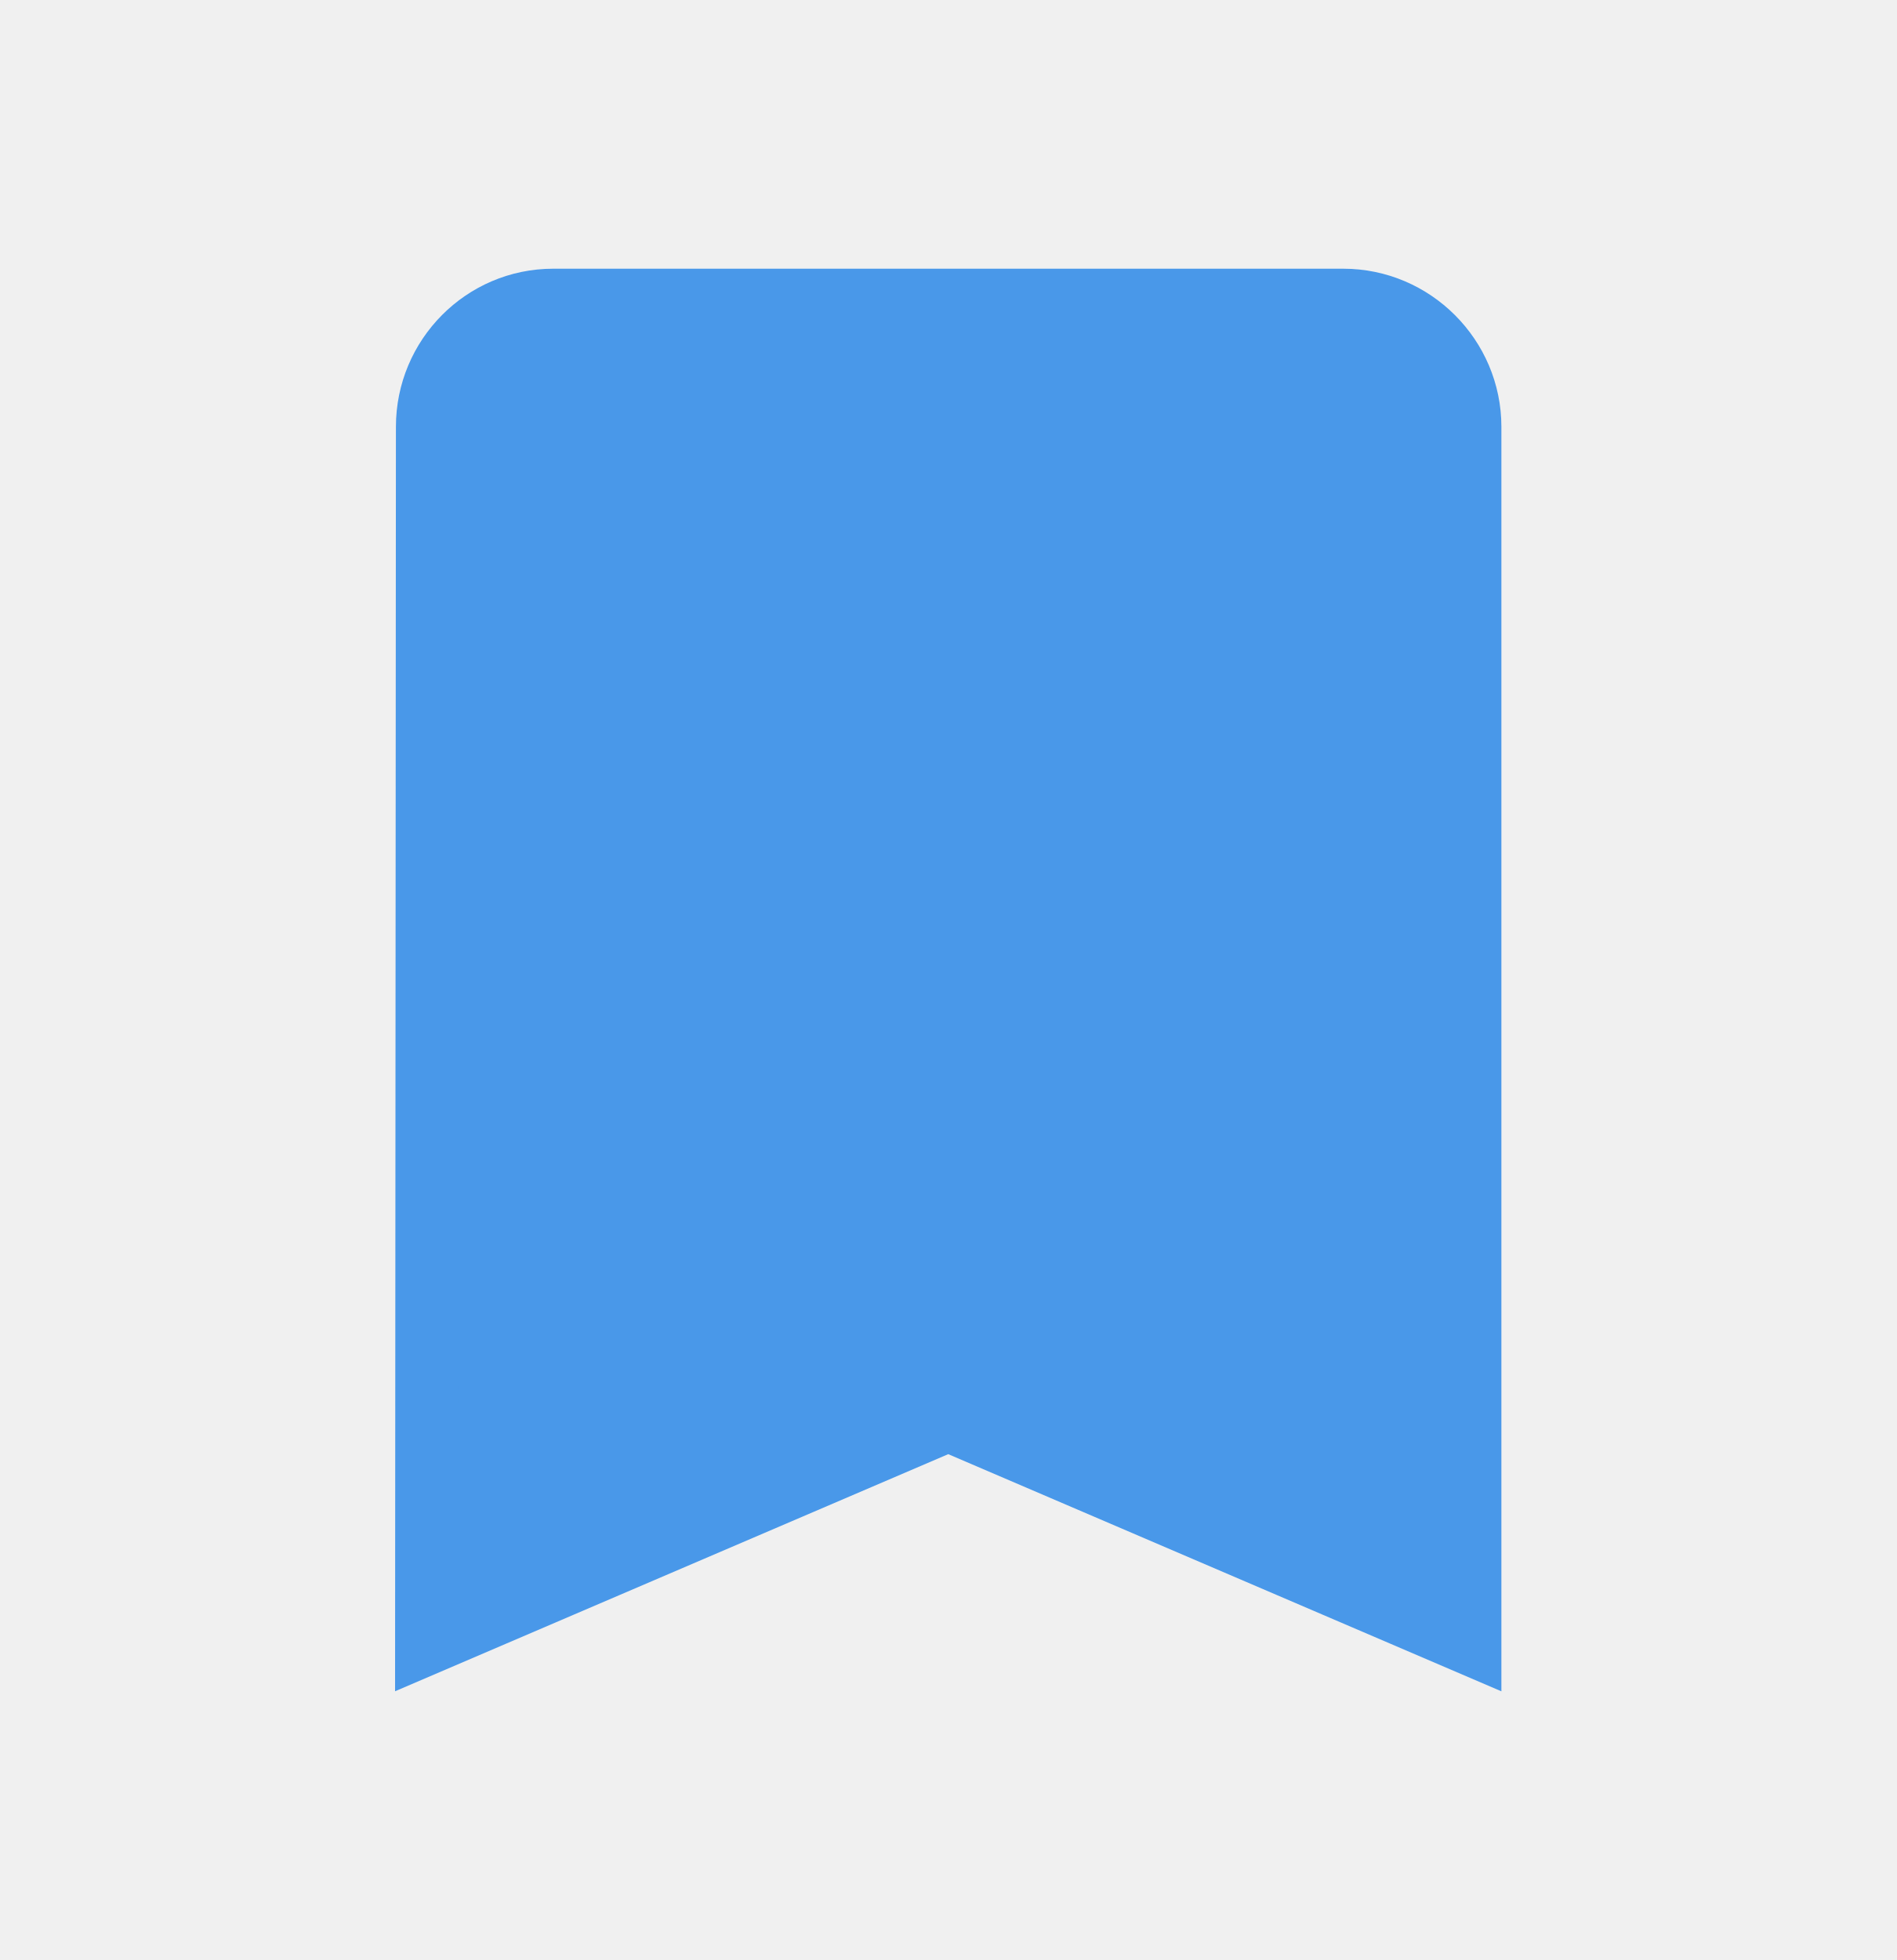
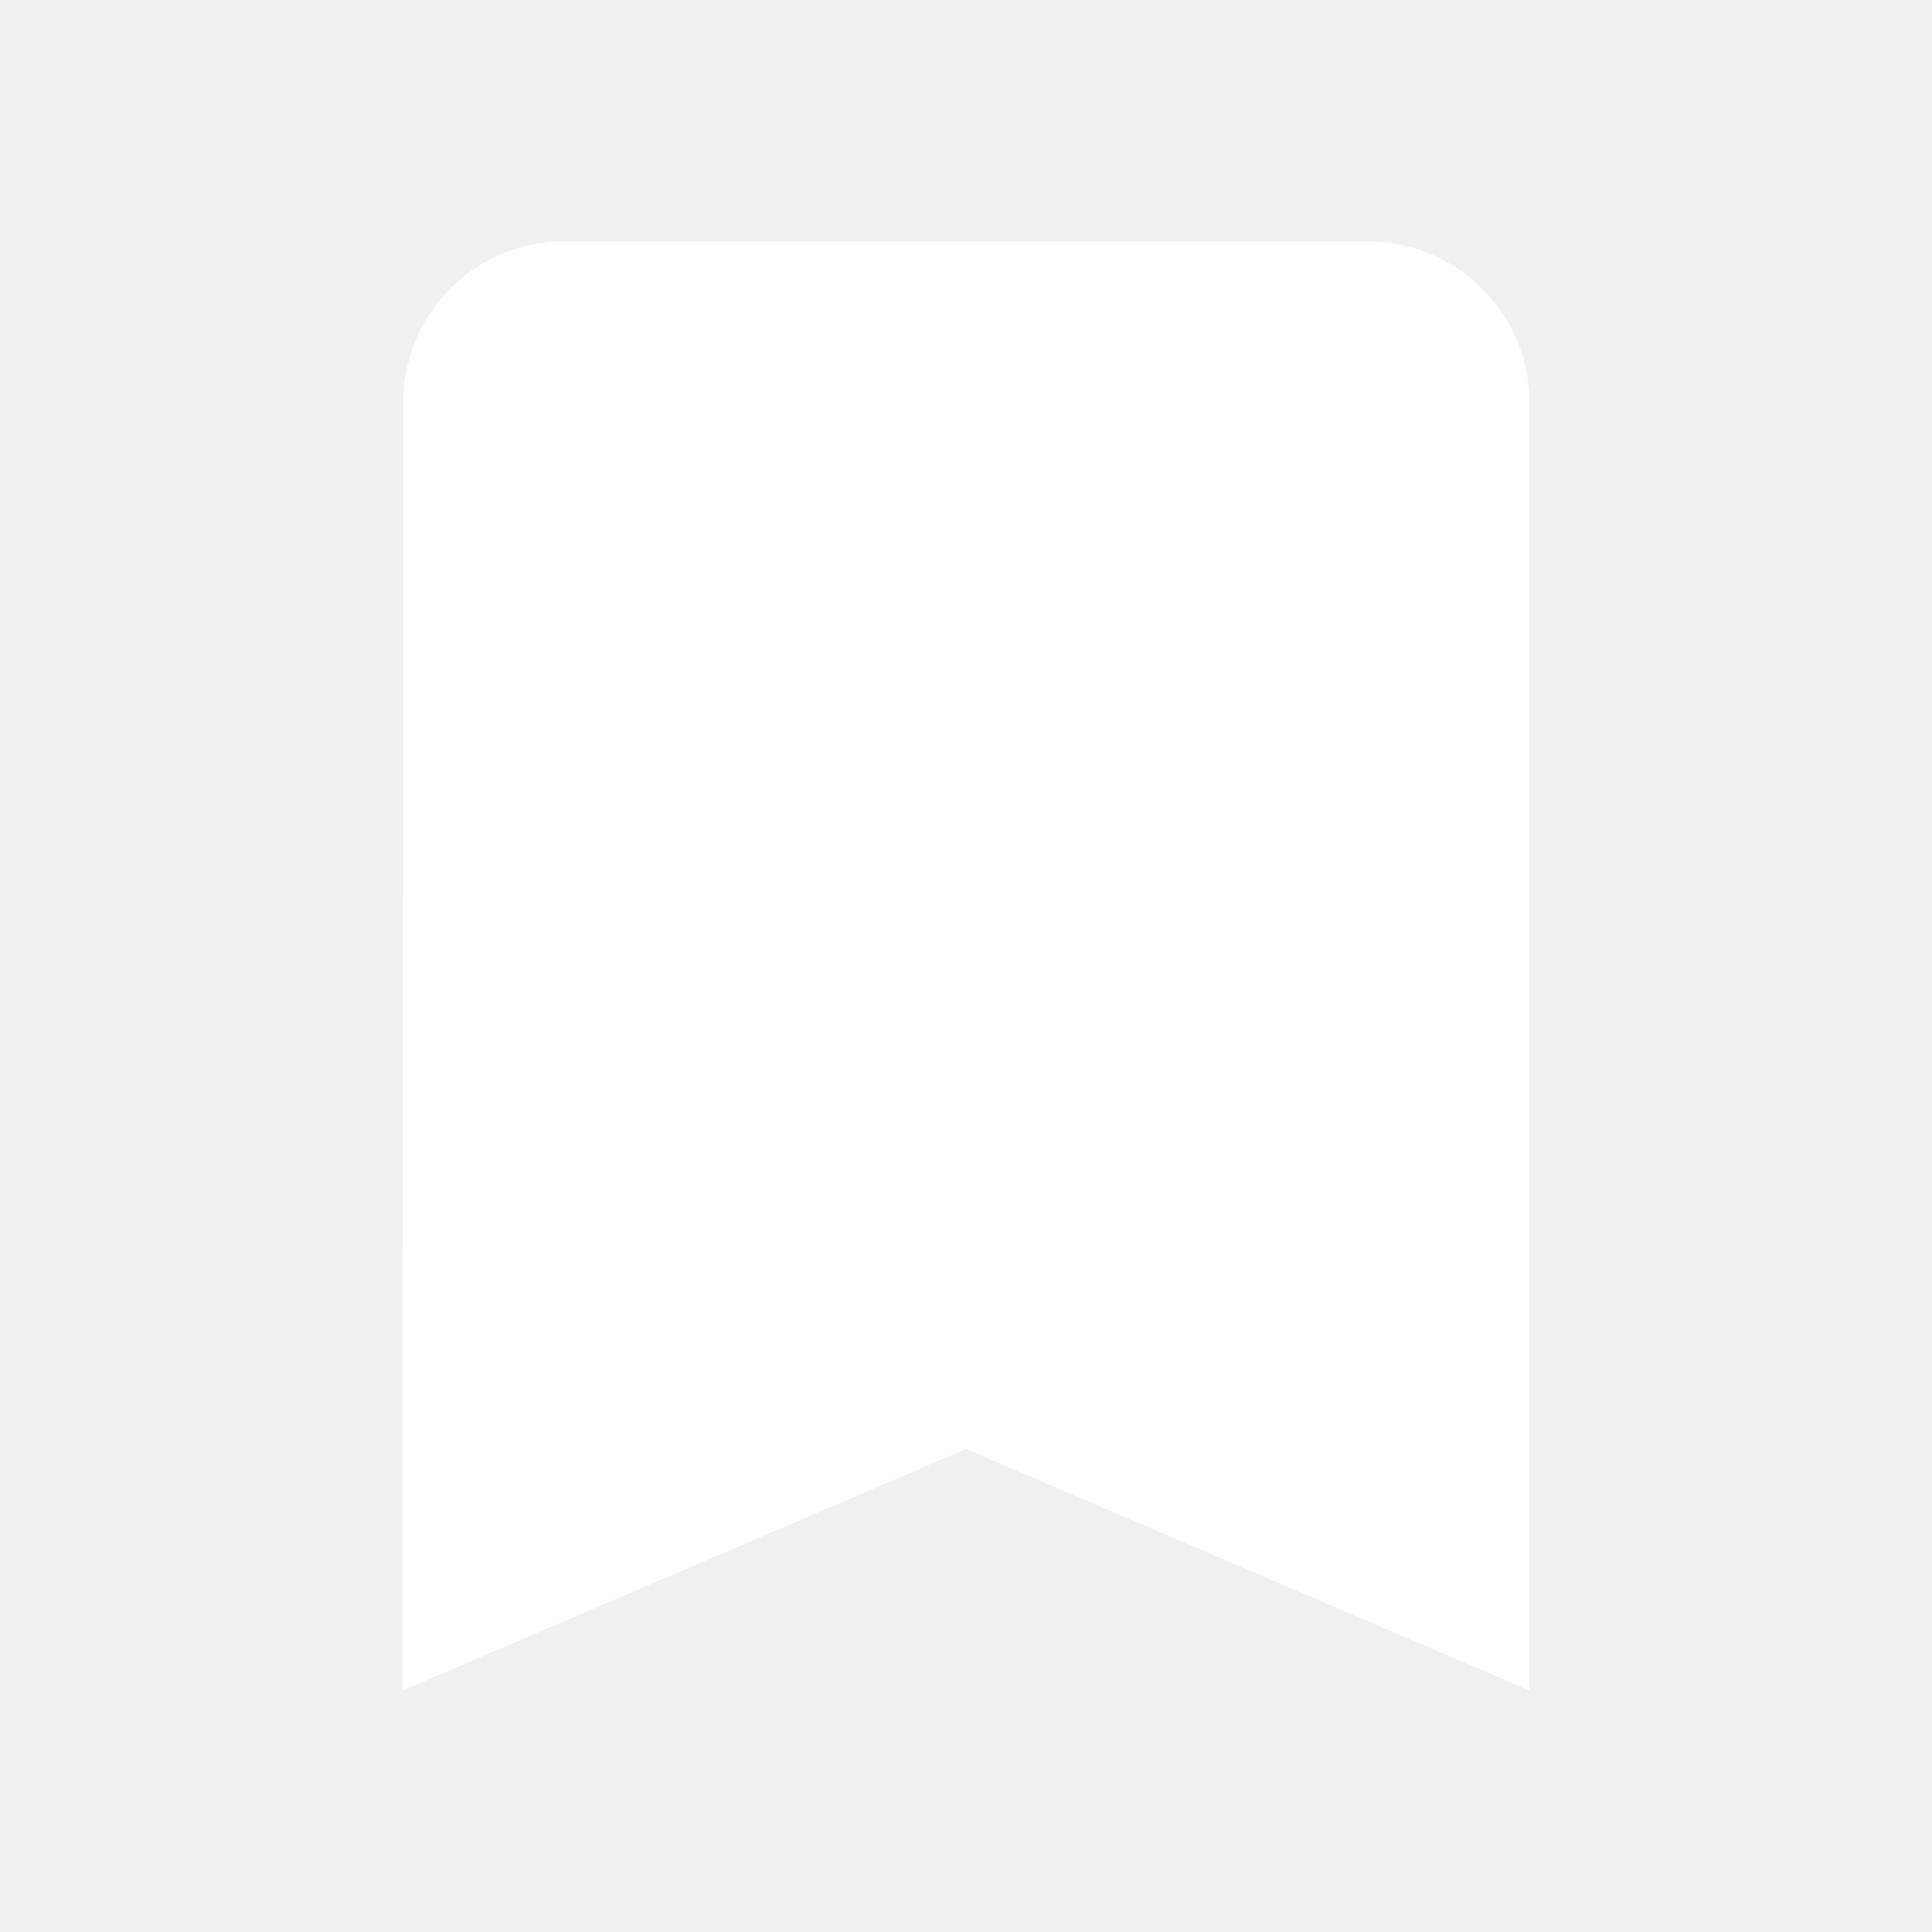
- <svg xmlns="http://www.w3.org/2000/svg" width="30" height="31" viewBox="0 0 30 31" fill="none">
-   <g clip-path="url(#clip0_320_366)">
-     <path d="M6.763 6.75V6.75C6.763 5.648 7.654 4.75 8.75 4.75H21.25C22.349 4.75 23.25 5.651 23.25 6.75V25.992L15.197 22.54L15 22.456L14.803 22.54L6.75 25.991L6.763 6.75Z" fill="#4998E9" stroke="#4998E9" />
+ <svg xmlns="http://www.w3.org/2000/svg" width="18" height="18" viewBox="0 0 18 18" fill="none">
+   <g clip-path="url(#clip0_604_2783)">
+     <path d="M12.75 2.25H5.25C4.425 2.25 3.757 2.925 3.757 3.75L3.75 15.75L9 13.5L14.25 15.75V3.75C14.25 2.925 13.575 2.25 12.75 2.25Z" fill="white" />
  </g>
  <defs>
-     <clipPath id="clip0_320_366">
-       <rect width="30" height="30" fill="white" transform="translate(0 0.5)" />
+     <clipPath id="clip0_604_2783">
+       <rect width="18" height="18" fill="white" />
    </clipPath>
  </defs>
</svg>
